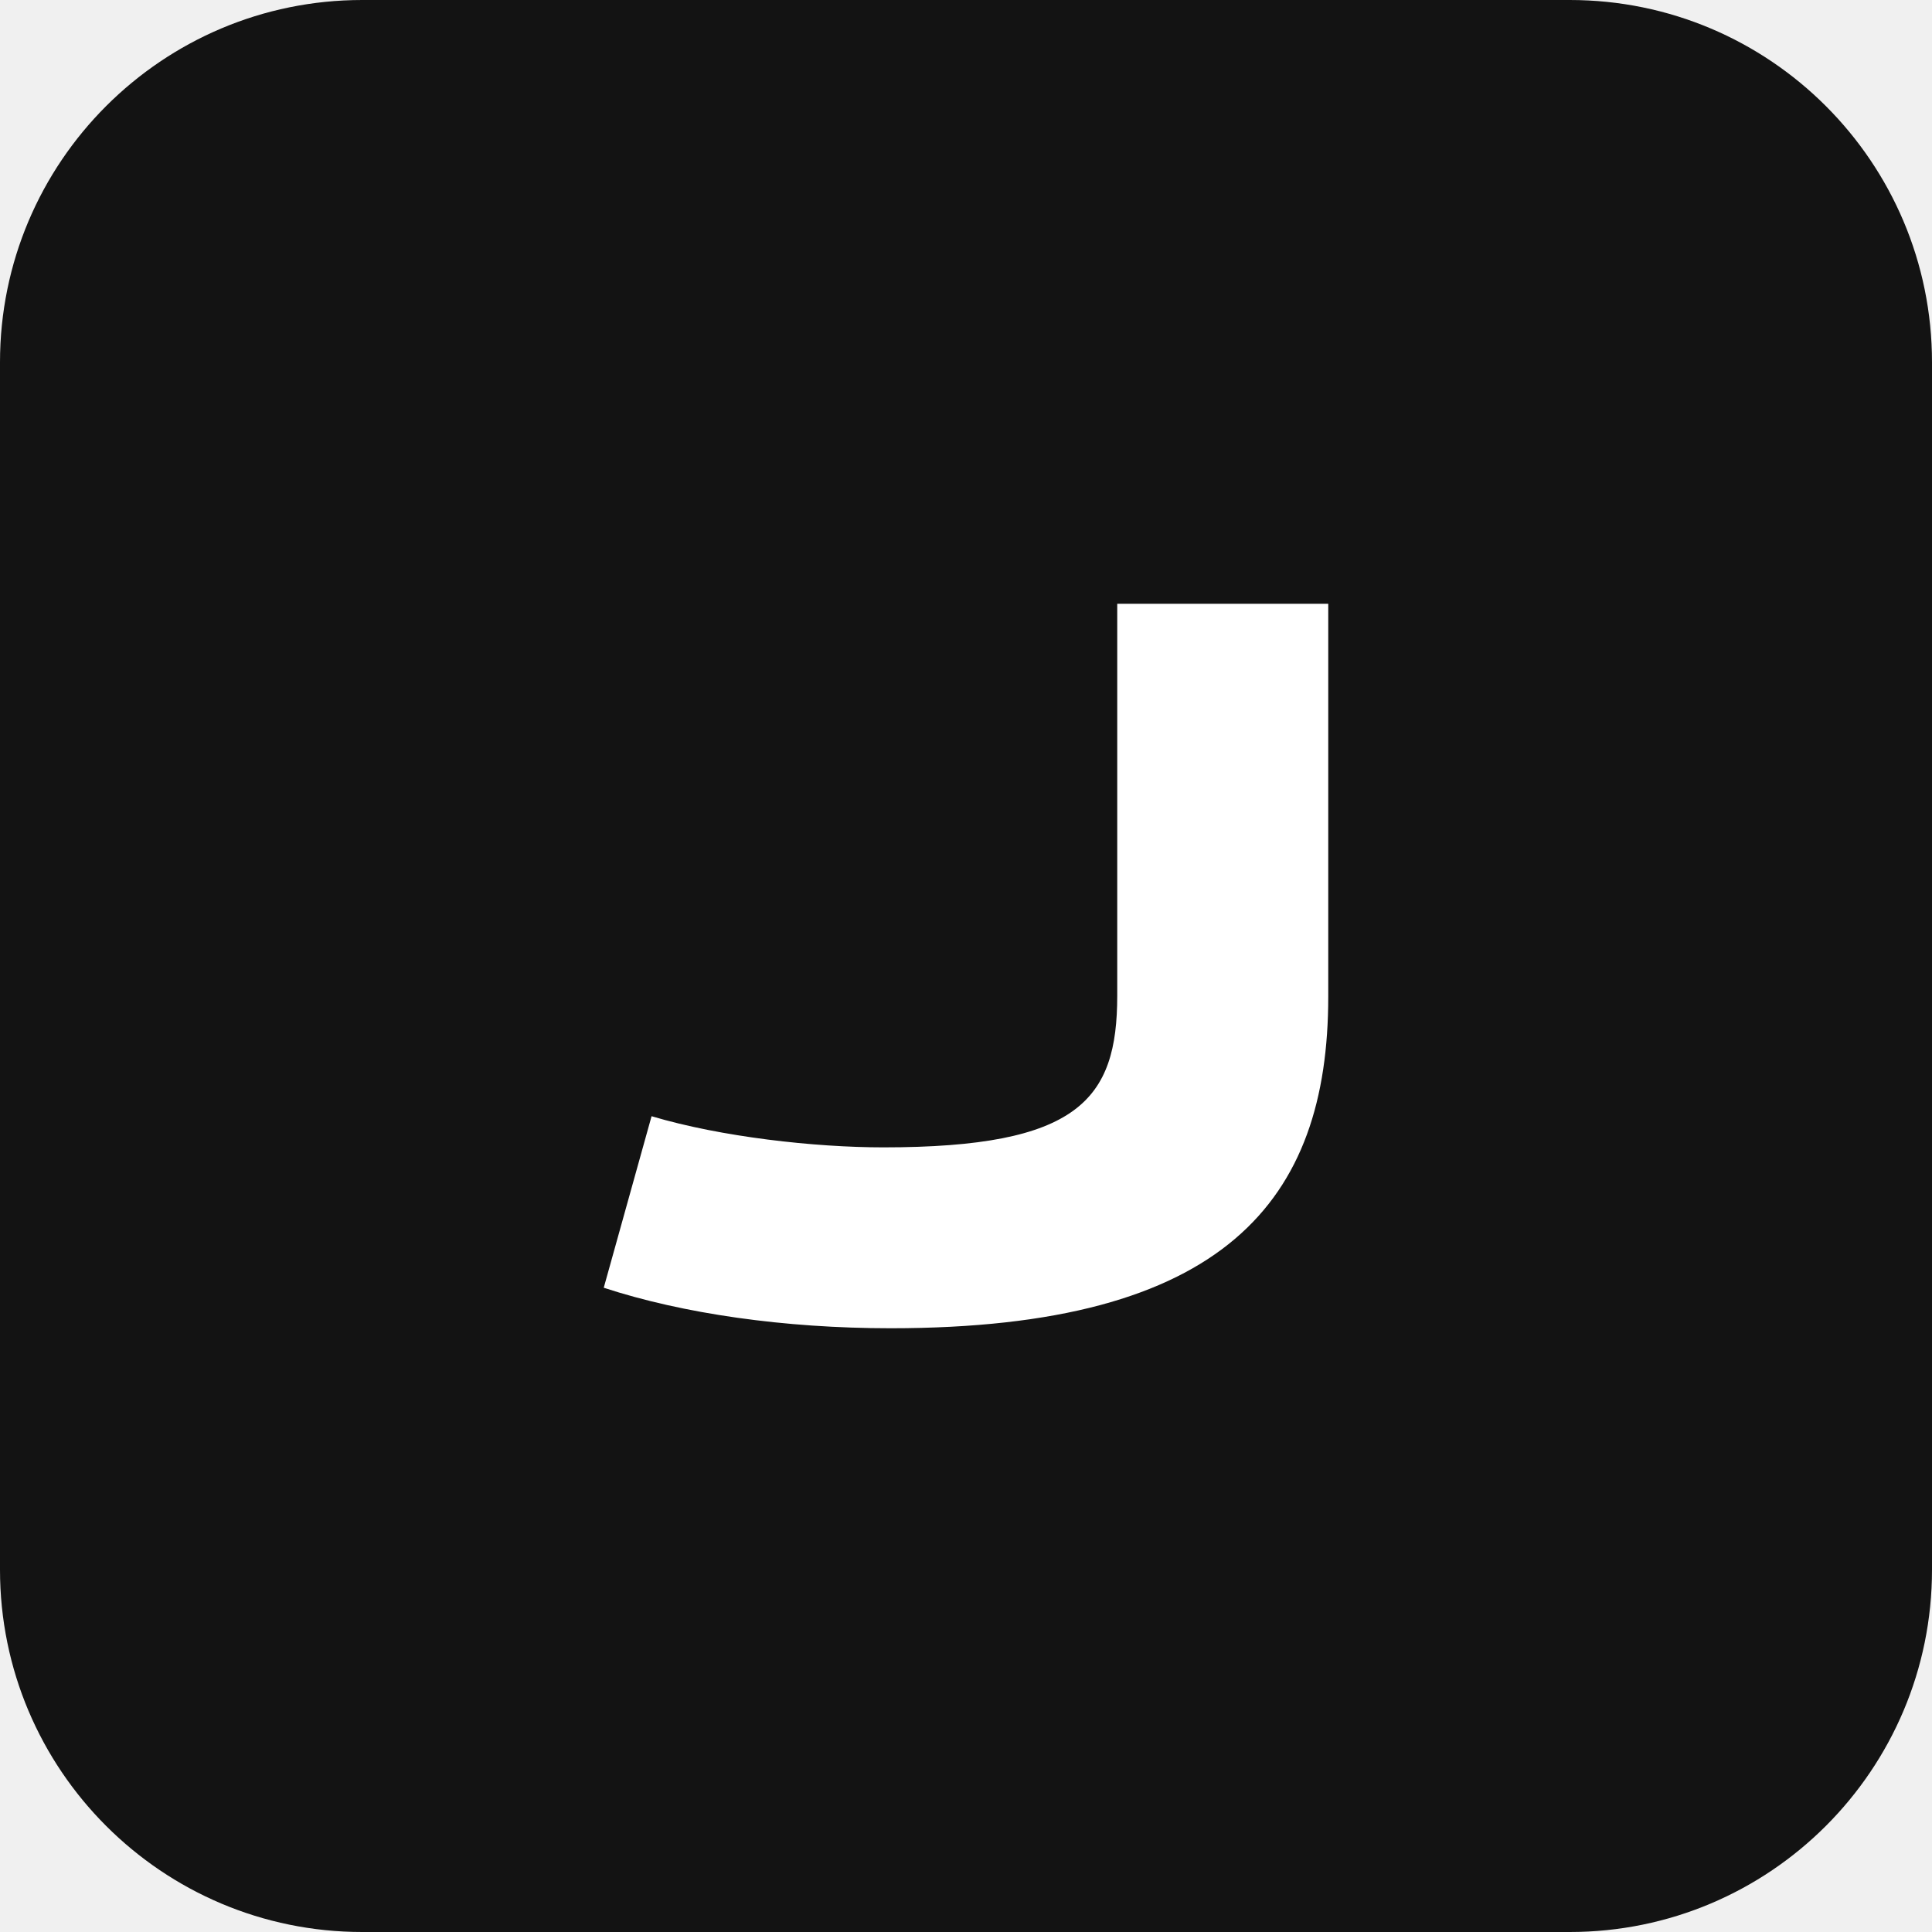
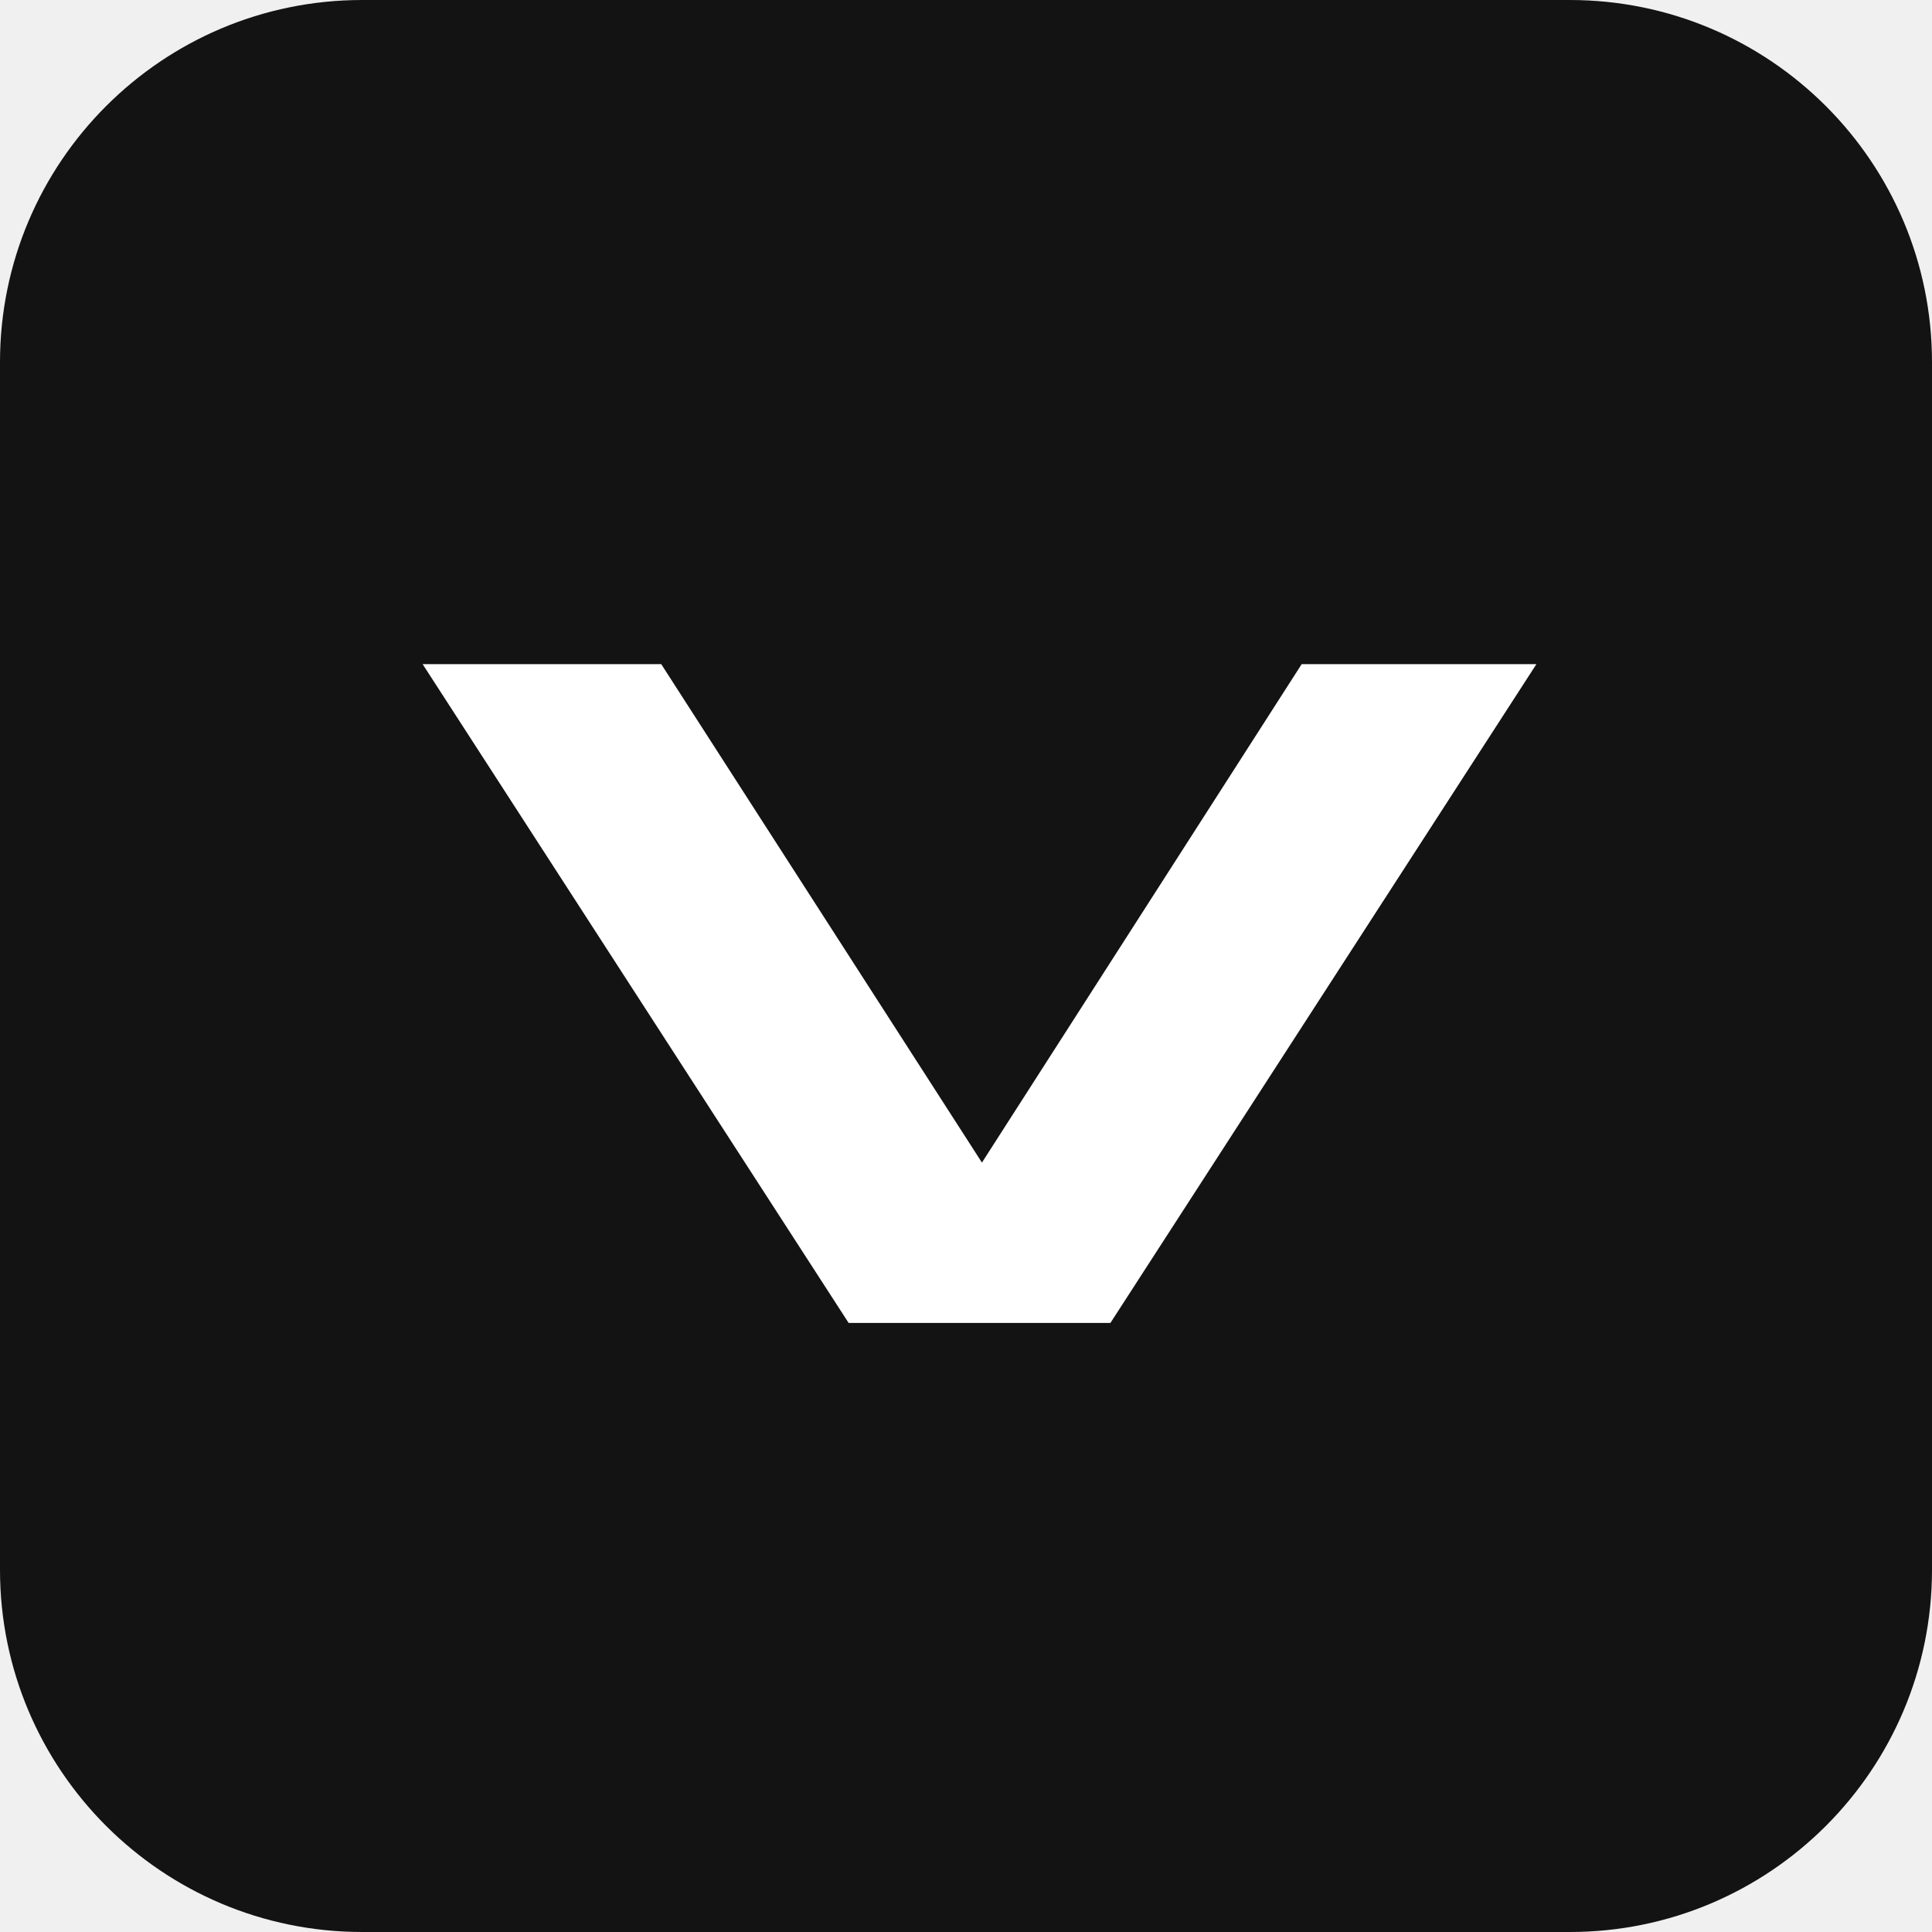
<svg xmlns="http://www.w3.org/2000/svg" width="32" height="32" viewBox="0 0 32 32" fill="none">
  <g clip-path="url(#clip0_8_2)">
    <rect width="32" height="32" rx="6" fill="#131313" />
-     <path d="M14.631 19.004C17.868 19.004 18.505 18.212 18.505 16.491V10H22V16.508C22 19.882 20.296 22 14.752 22C12.996 22 11.309 21.759 10 21.329L10.792 18.488C11.945 18.832 13.495 19.004 14.631 19.004Z" fill="white" />
+     <path d="M14.056 21.912L7 11H10.952L16.264 19.256L21.56 11H25.448L18.392 21.912H14.056Z" fill="white" />
  </g>
  <defs>
    <clipPath id="clip0_8_2">
      <rect width="32" height="32" fill="white" />
    </clipPath>
  </defs>
</svg>
